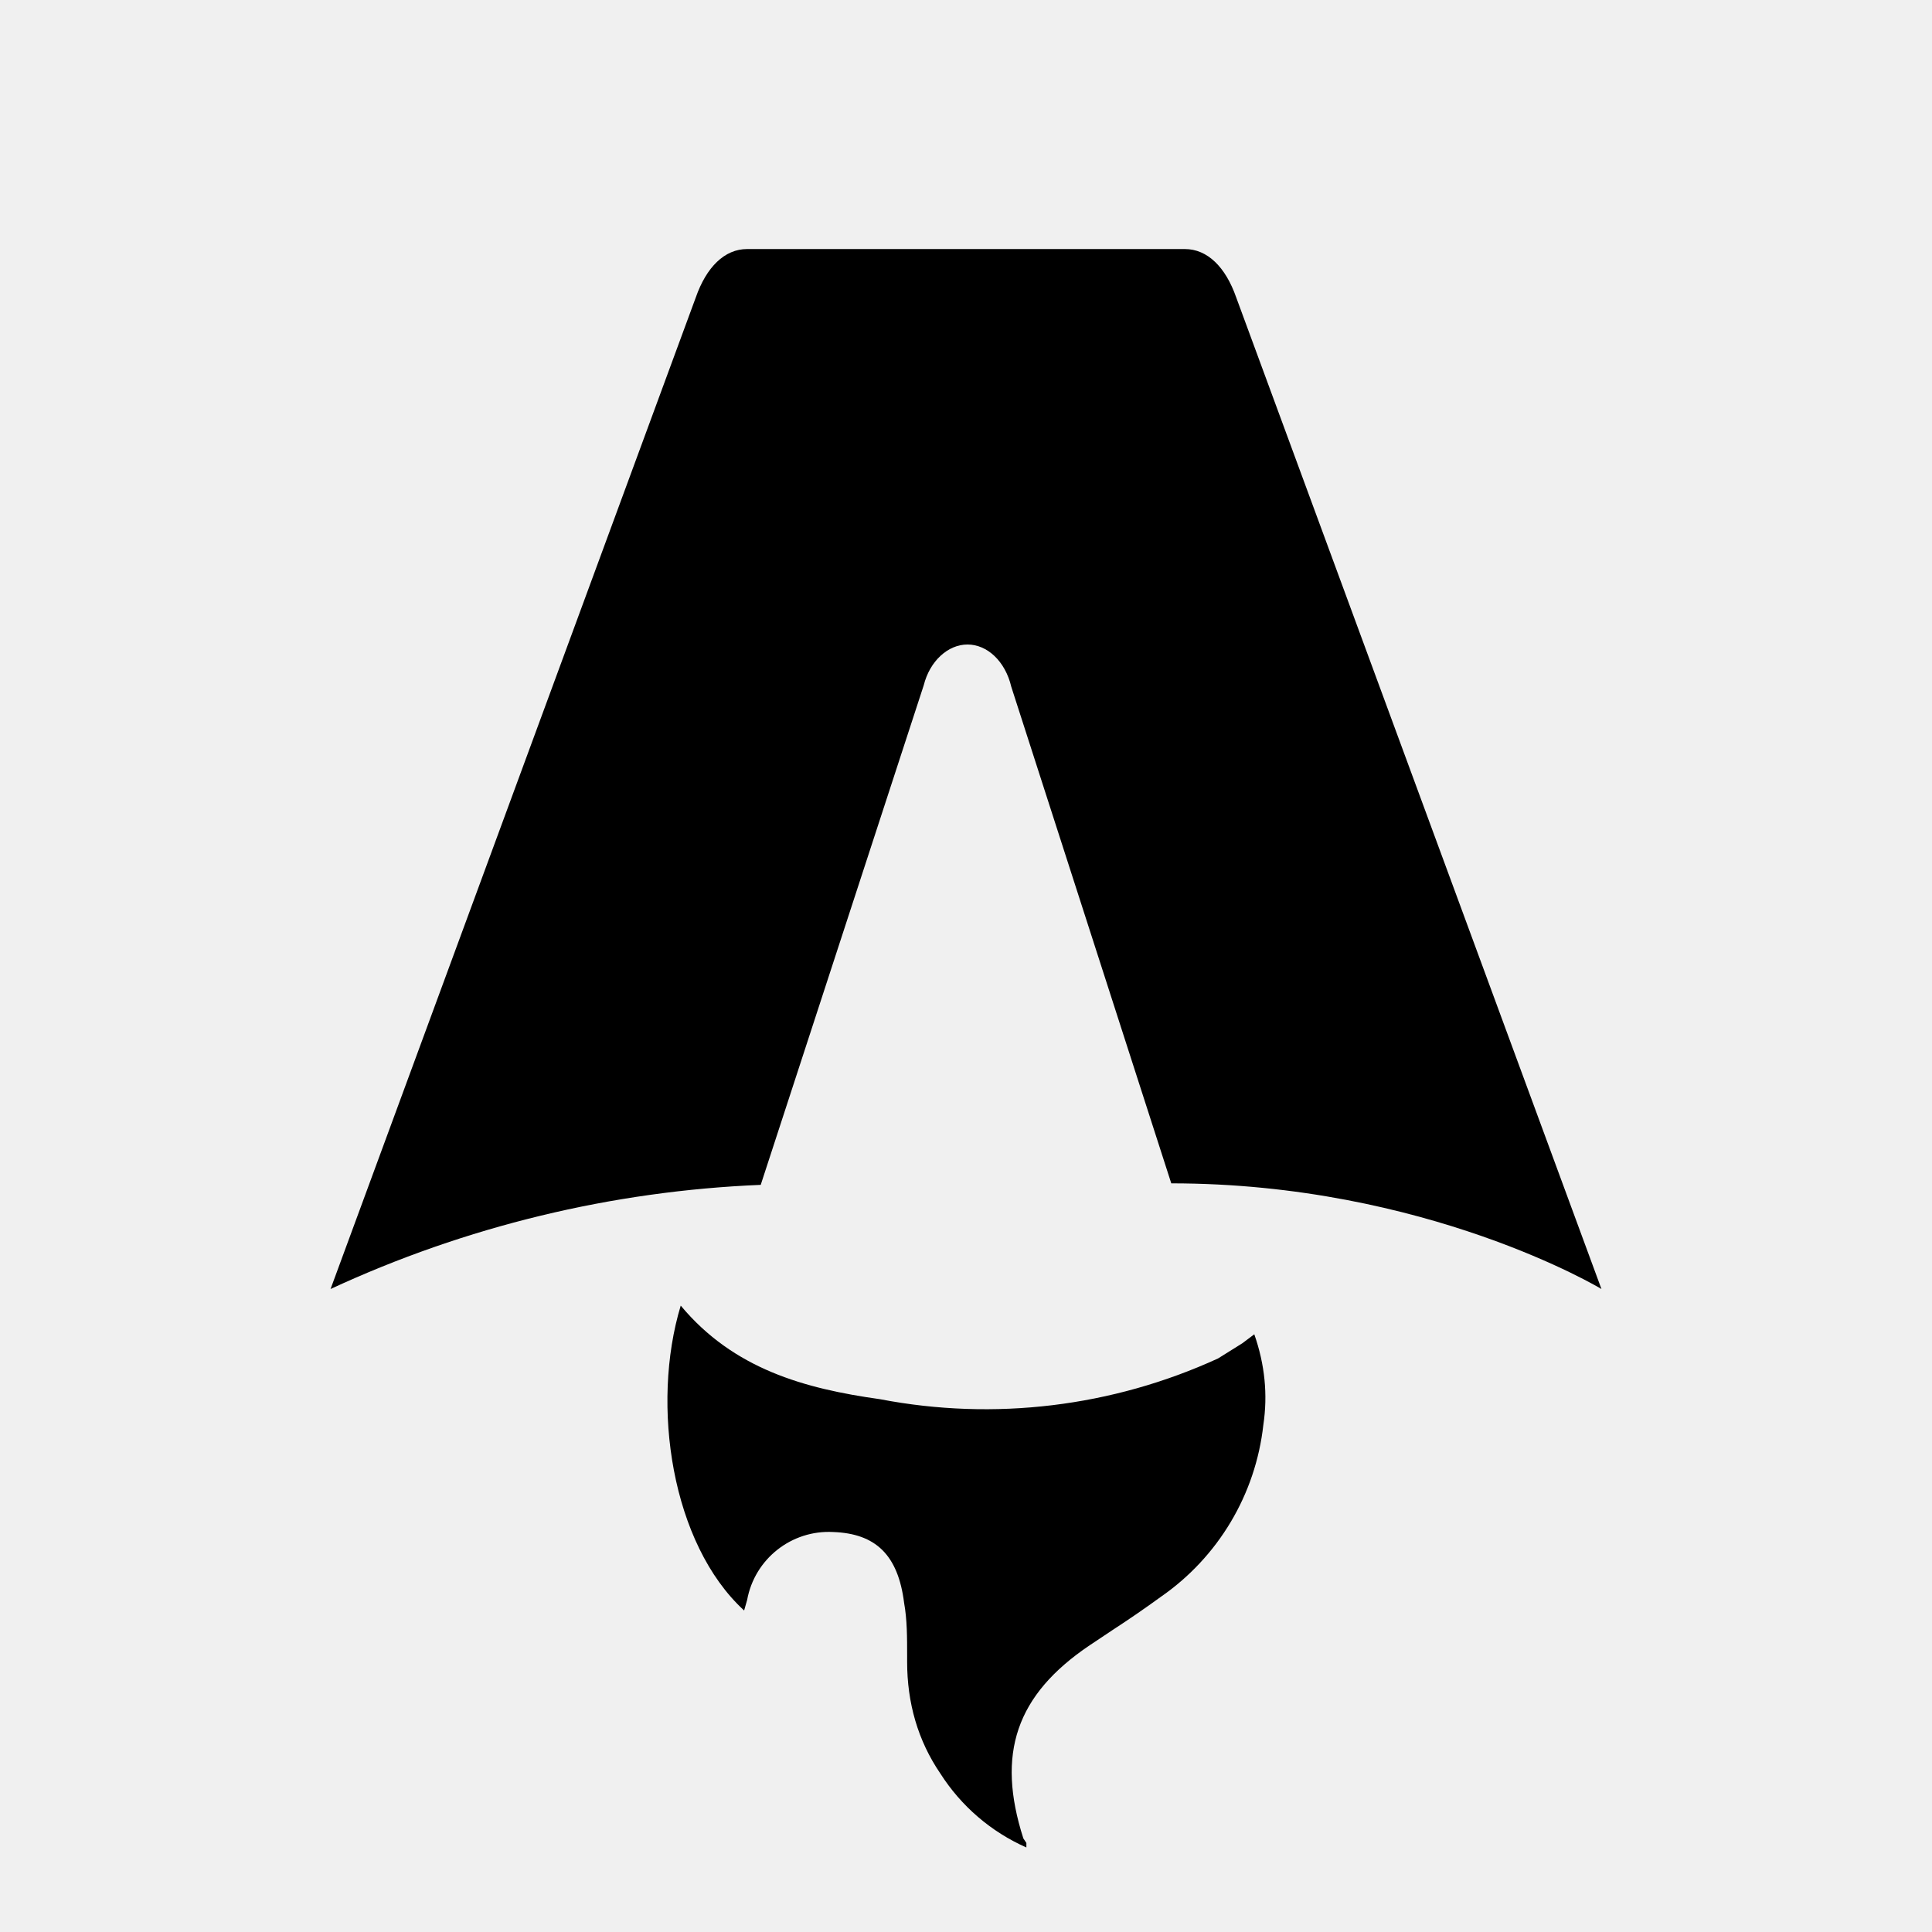
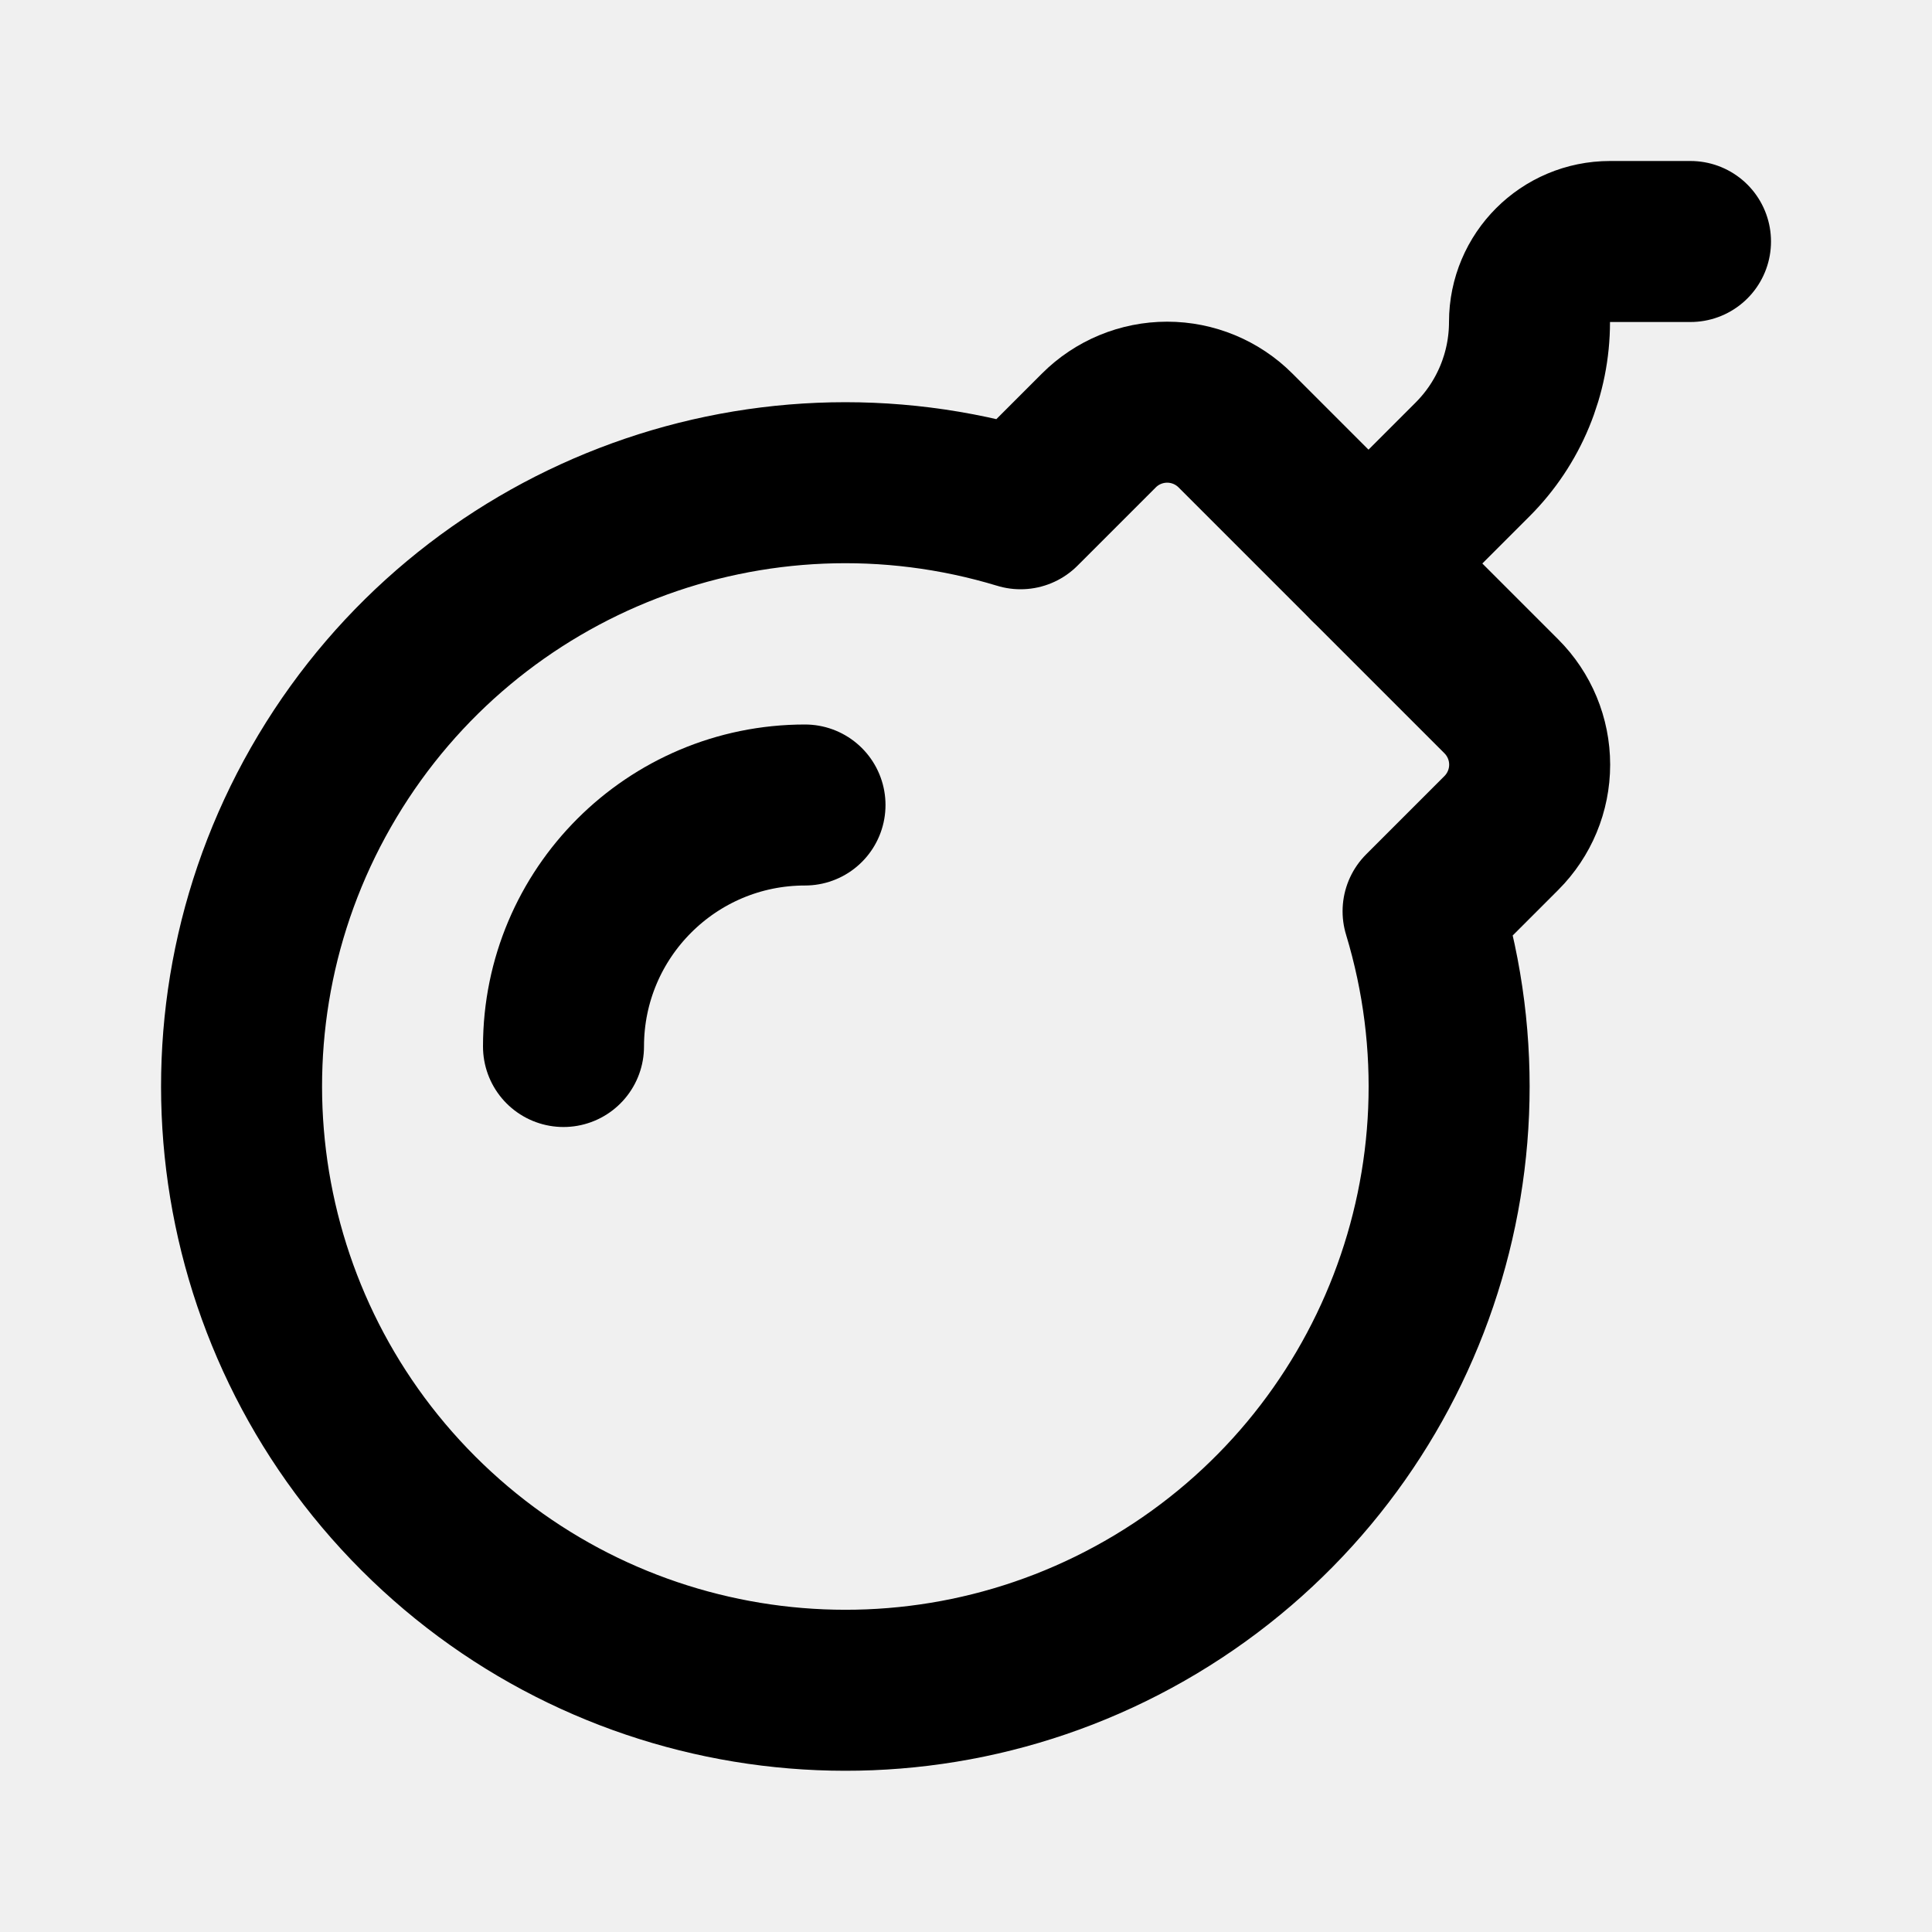
- <svg xmlns="http://www.w3.org/2000/svg" fill="none" viewBox="0 0 128 128">
-   <path d="M50.4 78.5a75.1 75.1 0 0 0-28.5 6.9l24.2-65.7c.7-2 1.9-3.2 3.4-3.2h29c1.5 0 2.7 1.2 3.4 3.2l24.2 65.7s-11.6-7-28.5-7L67 45.5c-.4-1.7-1.6-2.8-2.9-2.8-1.3 0-2.5 1.1-2.9 2.7L50.4 78.5Zm-1.1 28.2Zm-4.2-20.2c-2 6.6-.6 15.8 4.2 20.2a17.5 17.5 0 0 1 .2-.7 5.5 5.5 0 0 1 5.7-4.5c2.8.1 4.3 1.5 4.7 4.7.2 1.1.2 2.3.2 3.5v.4c0 2.7.7 5.2 2.2 7.4a13 13 0 0 0 5.7 4.9v-.3l-.2-.3c-1.8-5.6-.5-9.5 4.4-12.8l1.5-1a73 73 0 0 0 3.2-2.2 16 16 0 0 0 6.8-11.4c.3-2 .1-4-.6-6l-.8.6-1.6 1a37 37 0 0 1-22.4 2.7c-5-.7-9.7-2-13.2-6.2Z" />
+ <svg xmlns="http://www.w3.org/2000/svg" width="24" height="24" viewBox="0 0 24 24" stroke-width="2" stroke="none" fill="none" stroke-linecap="round" stroke-linejoin="round">
+   <path d="M15.349 5.349l3.301 3.301a1.2 1.2 0 0 1 0 1.698l-.972 .972a7.5 7.5 0 1 1 -5 -5l.972 -.972a1.2 1.2 0 0 1 1.698 0z" />
+   <path d="M17 7l1.293 -1.293a2.414 2.414 0 0 0 .707 -1.707a1 1 0 0 1 1 -1h1" />
+   <path d="M7 13a3 3 0 0 1 3 -3" />
  <style>
-         path { fill: #000; }
+         path { stroke: #000; }
        @media (prefers-color-scheme: dark) {
-             path { fill: #FFF; }
+             path { stroke: #FFF; }
        }
    </style>
</svg>
